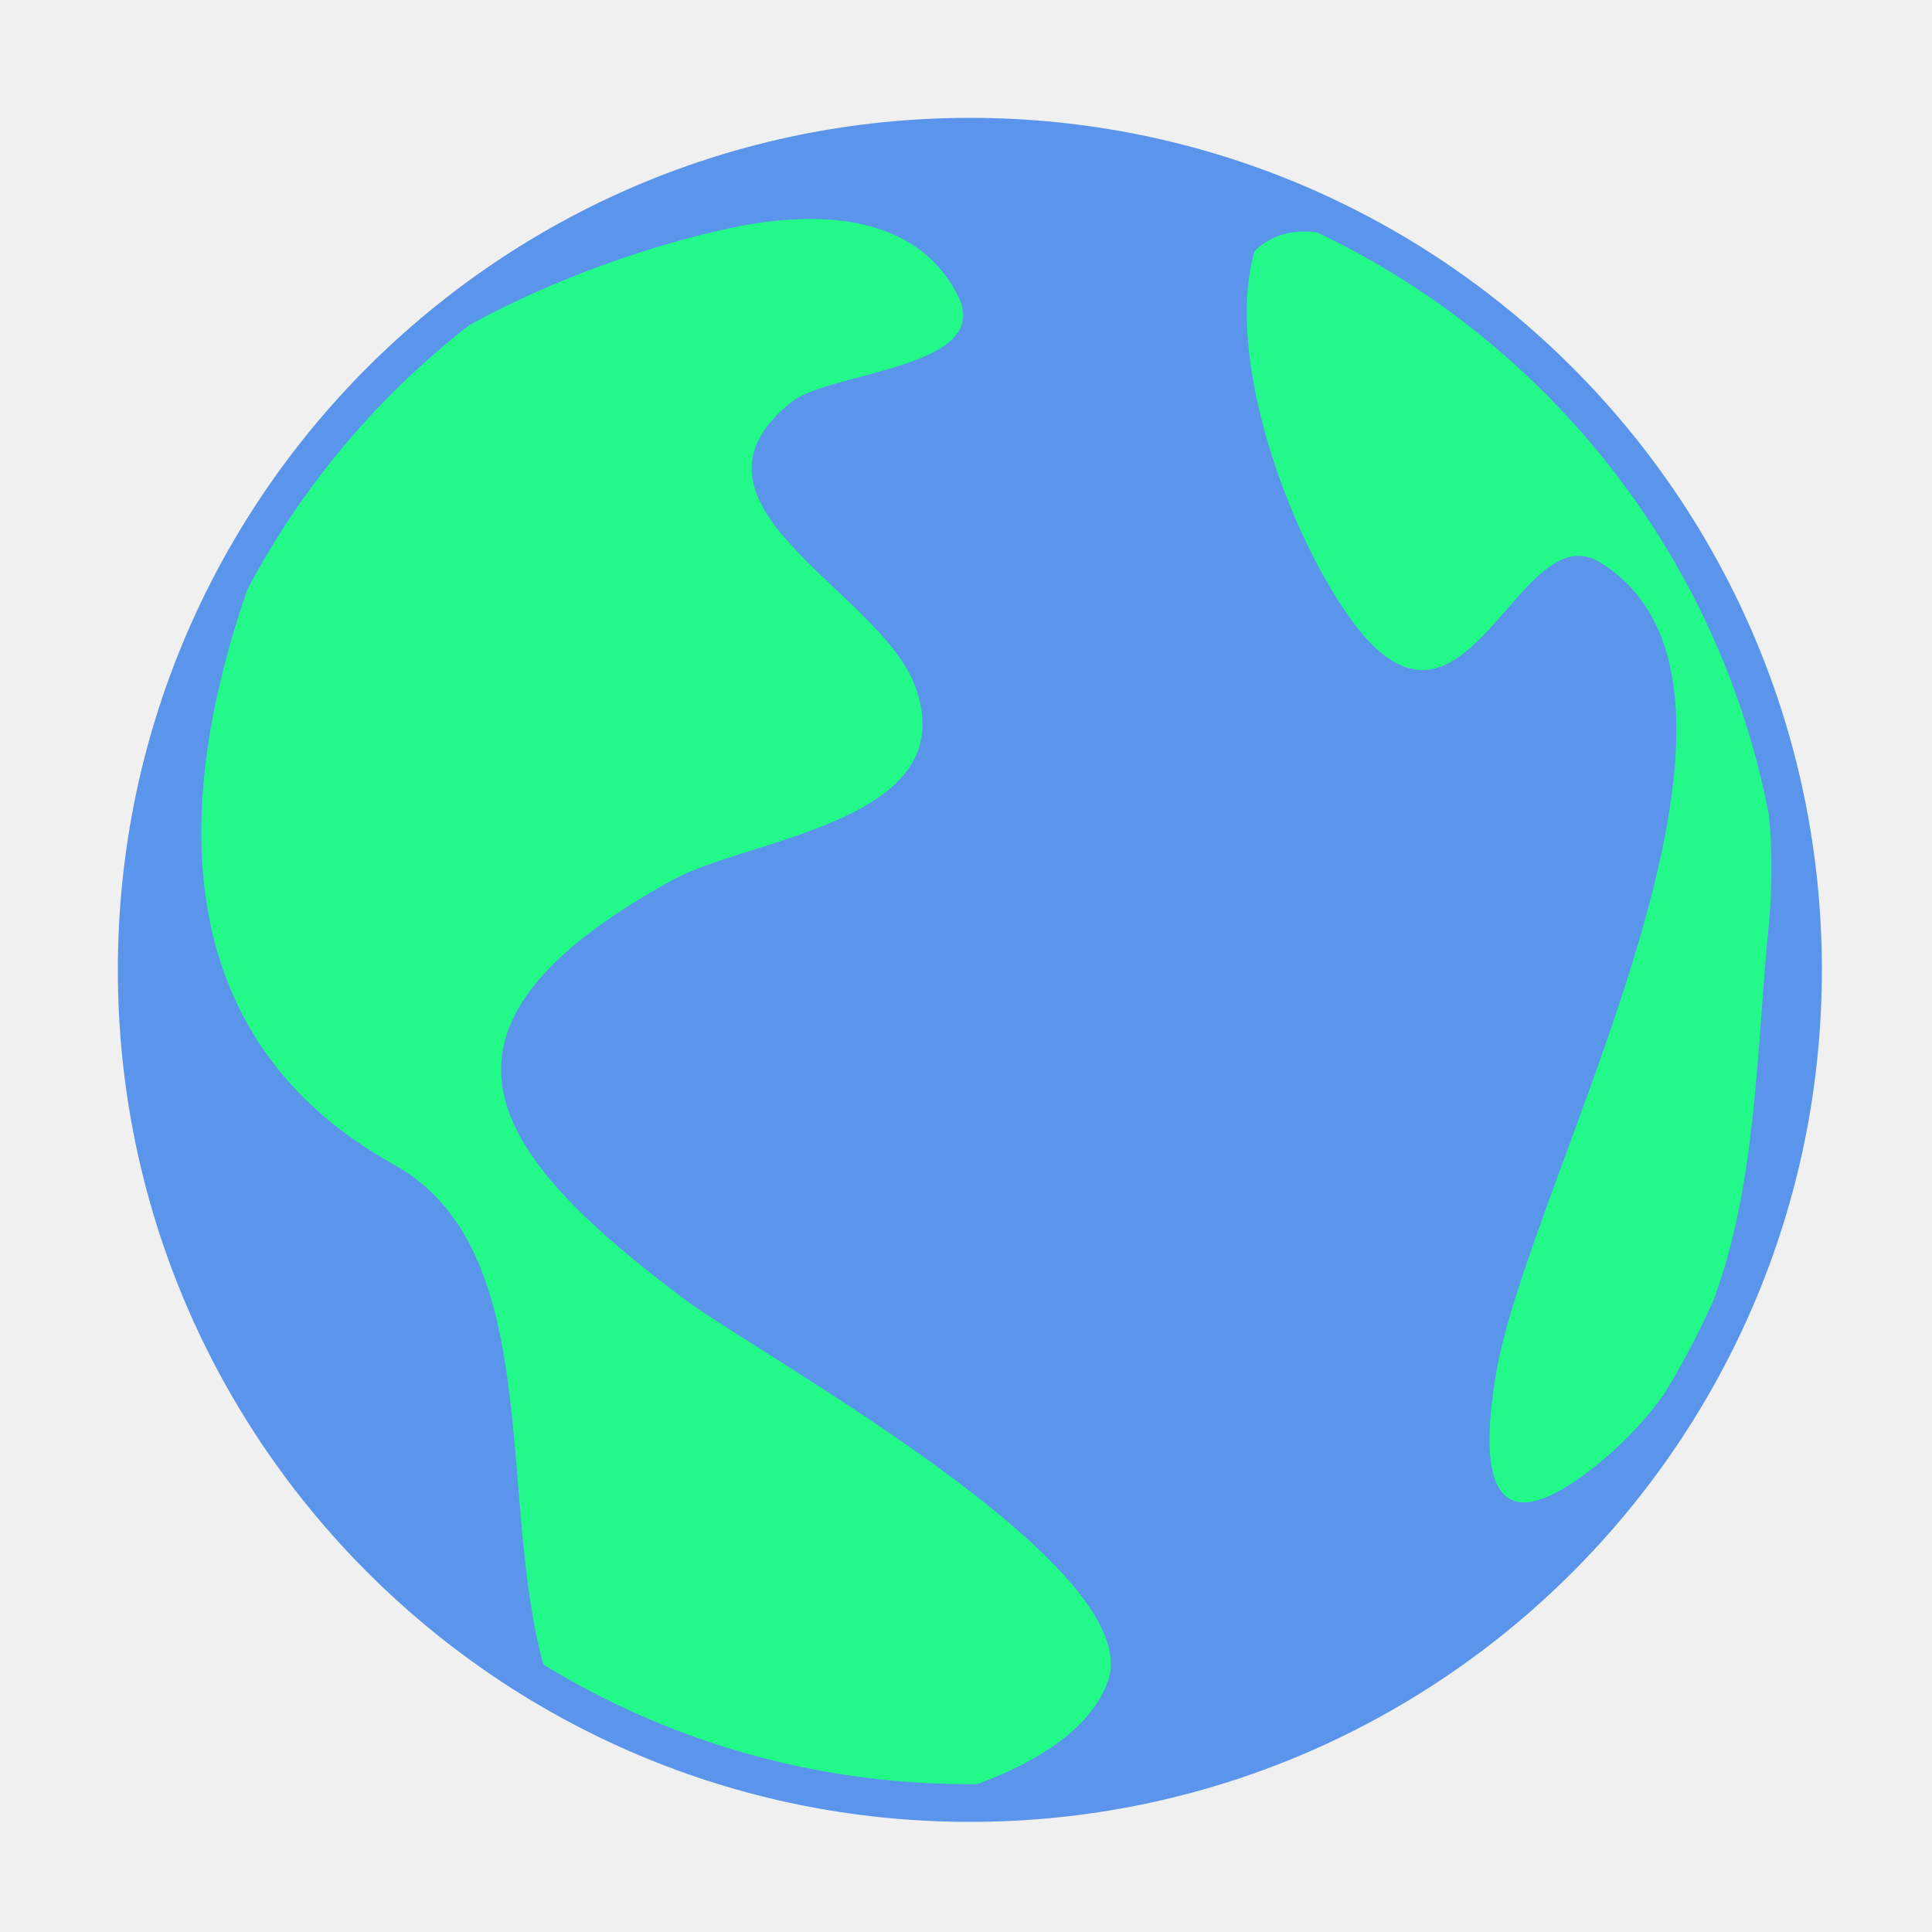
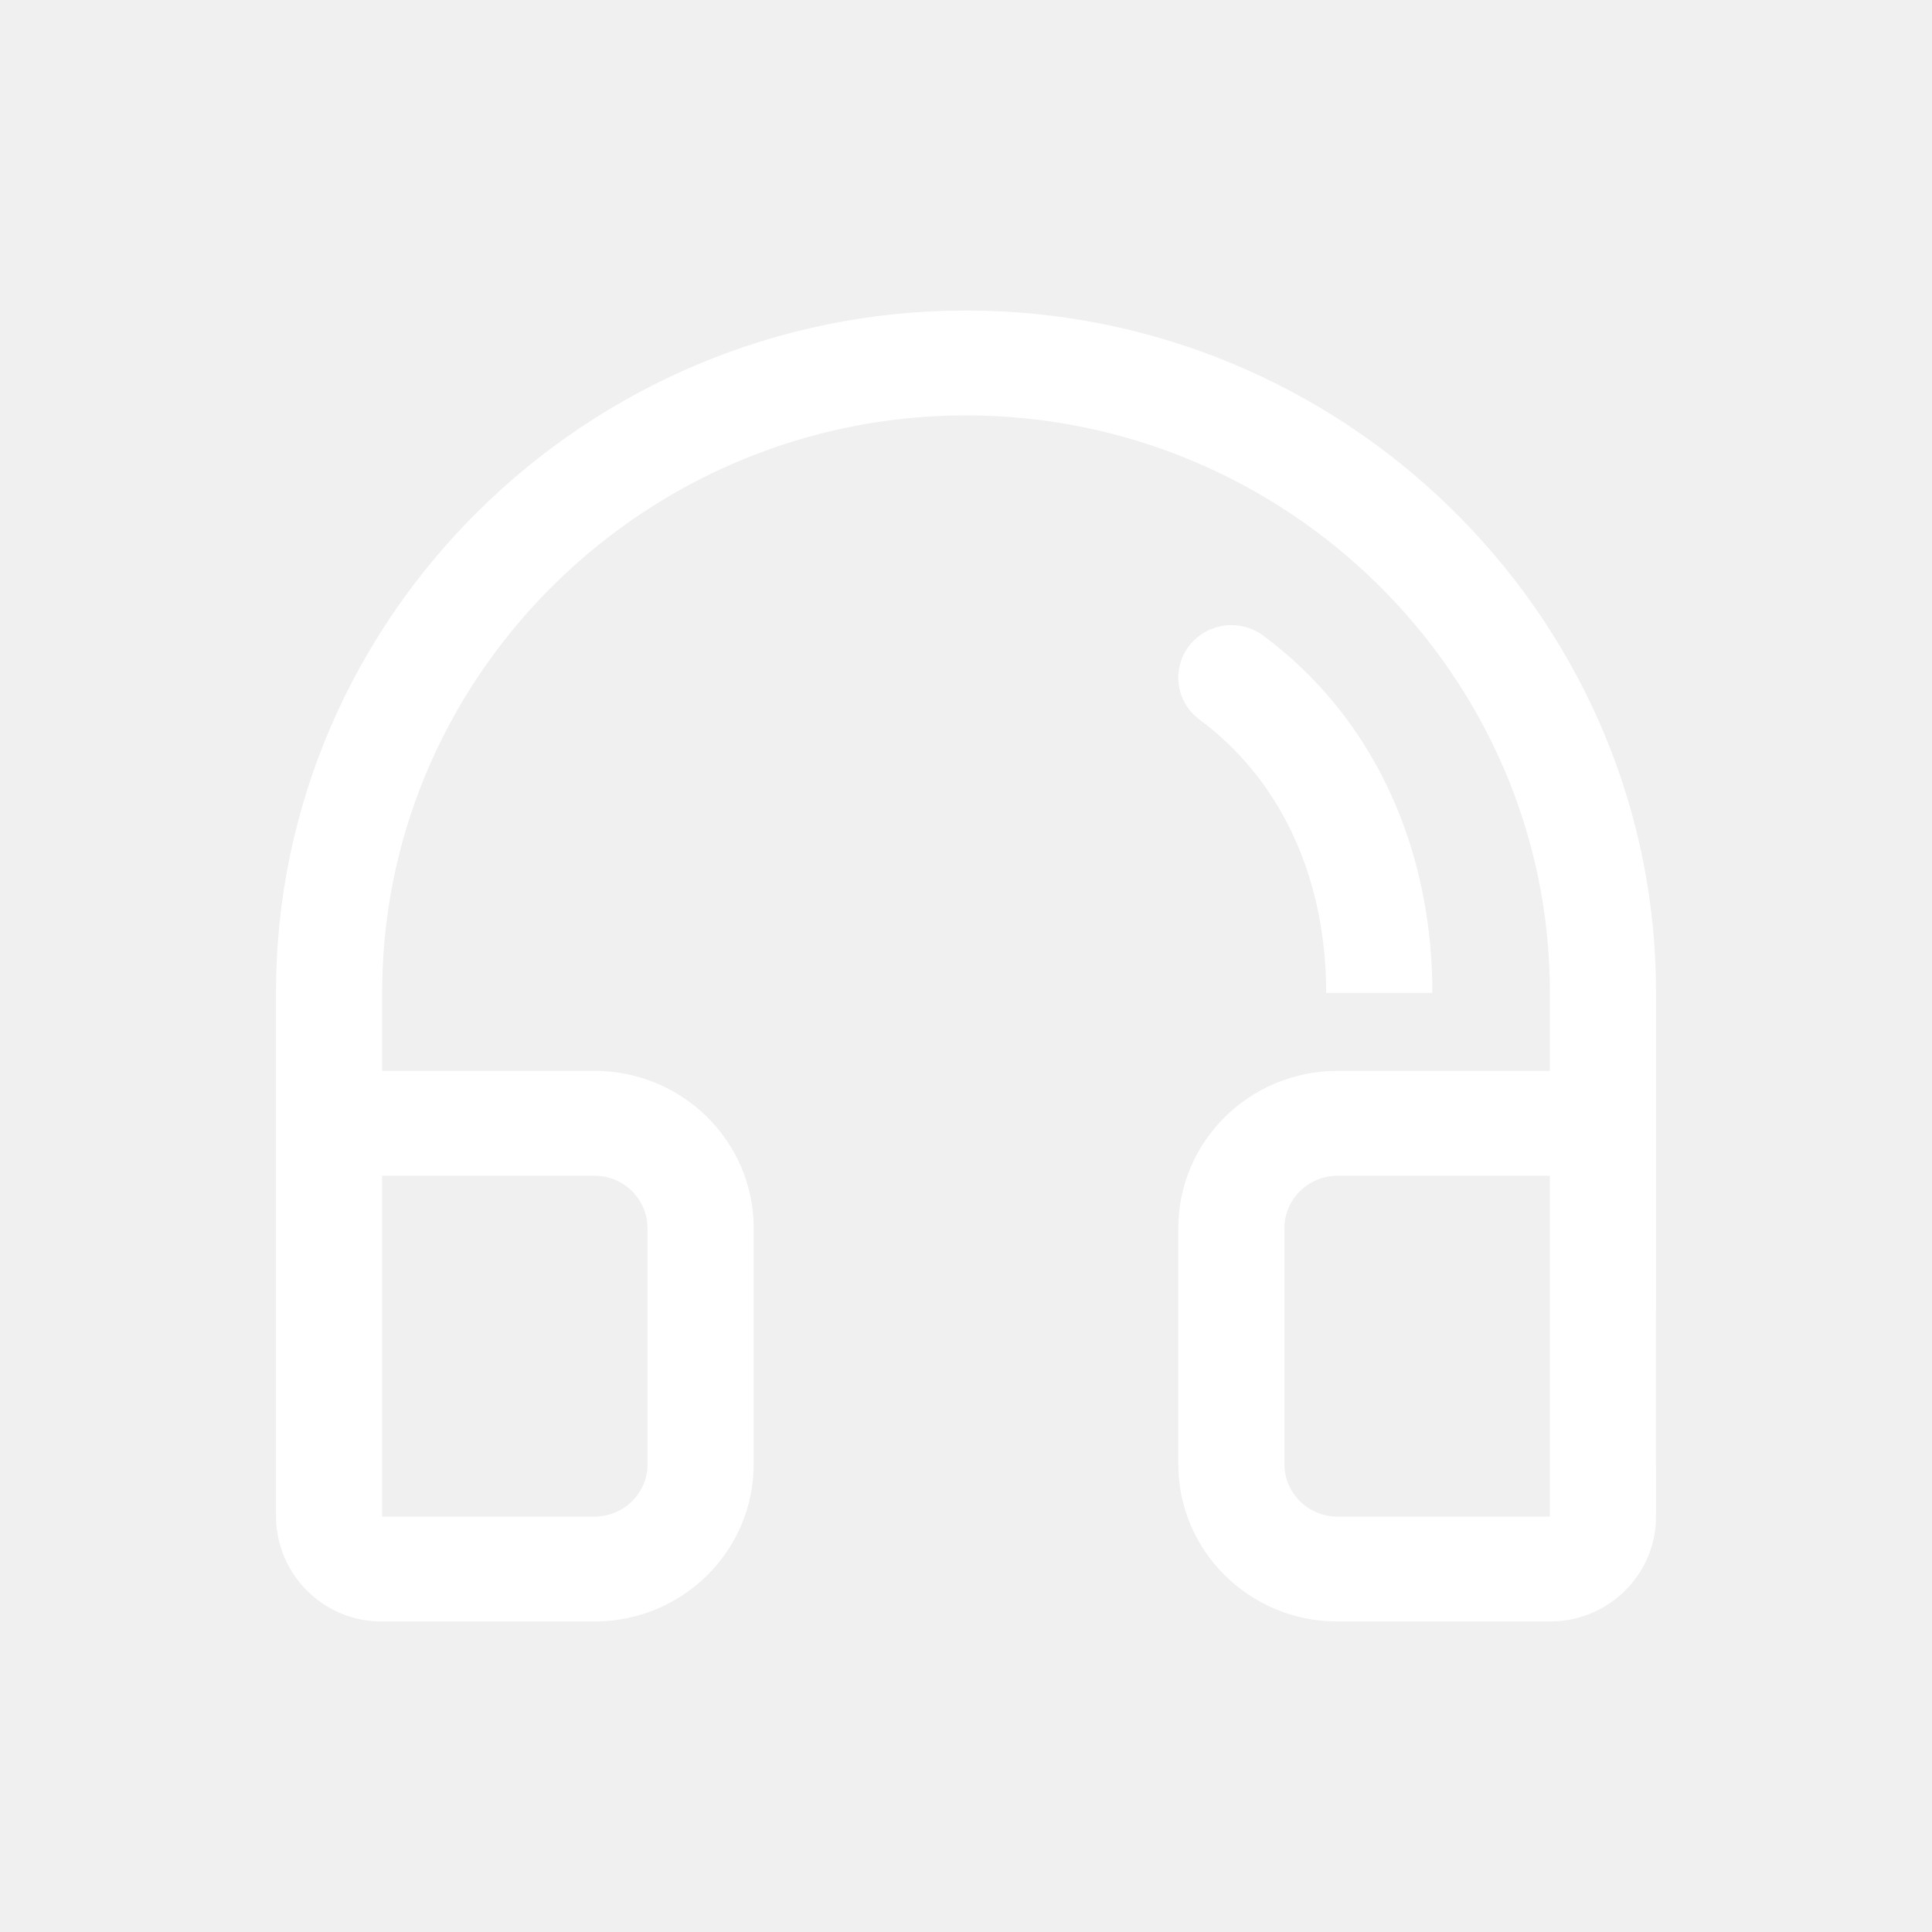
- <svg xmlns="http://www.w3.org/2000/svg" version="1.1" id="Layer_1" x="0px" y="0px" width="500px" height="500px" viewBox="0 0 500 500" enable-background="new 0 0 500 500" xml:space="preserve">
-   <circle opacity="0.9" fill="#498BEA" cx="251" cy="251" r="220.5" />
-   <polyline fill="none" points="99.791,300.202 99.796,300.204 99.791,300.202 " />
-   <polyline fill="none" points="99.778,300.195 99.791,300.202 99.778,300.195 " />
-   <path fill="none" d="M97.411,298.878c0,0,1.015,0.564,2.368,1.316C98.08,299.25,97.411,298.878,97.411,298.878" />
-   <path fill="none" d="M106.531,303.949c0,0-0.416-0.231-1.069-0.595C106.213,303.773,106.531,303.949,106.531,303.949" />
-   <path fill="#23F989" d="M337.612,59.919c-4.905,0-9.316,1.517-12.945,5.058c-7.931,27.762,9.146,74.055,25.5,96.048  c6.699,9.009,12.578,12.377,17.915,12.377c7.906,0,14.623-7.388,21.066-14.776c6.442-7.388,12.609-14.776,19.408-14.776  c1.818,0,3.679,0.527,5.605,1.724c53.736,33.392-18.666,159.777-27.039,210.195c-3.151,18.973-2.259,33.045,7.249,33.045  c4.623,0,11.283-3.326,20.507-11.033c6.21-5.189,11.409-10.881,15.782-16.978c4.759-7.773,9.025-15.872,12.763-24.266  c11.227-29.939,11.15-64.966,14.293-96.686c0.981-9.898,0.979-19.504,0.091-28.832C445.025,144.13,400.642,88.453,340.794,60.12  C339.713,59.987,338.653,59.919,337.612,59.919L337.612,59.919z M209.648,56.667c-7.021,0-14.122,0.964-20.635,2.356  c-19.353,4.136-44.914,12.647-67.527,25.105c-23.729,18.412-43.419,41.78-57.523,68.549c-18.871,54.658-21.116,115.784,37.89,148.67  c-0.712-0.396-1.421-0.79-2.056-1.143c0.594,0.33,1.313,0.73,2.172,1.208l0,0l0,0c39.173,21.779,26.567,85.227,38.65,129.369  c32.037,19.636,69.719,30.954,110.049,30.954c0.739,0,1.471-0.004,2.208-0.011c16.799-6.085,29.972-15.224,33.896-26.794  c10.072-29.697-91.125-84.76-109.682-98.713c-49.417-37.156-74.483-69.395-2.836-108.562c19.88-10.867,75.456-15.07,62.608-50.012  c-9.18-24.969-65.033-47.174-31.991-73.63c9.854-7.89,52.435-8.663,43.061-27.409C240.32,61.379,225.173,56.667,209.648,56.667  L209.648,56.667z" />
+ <svg xmlns="http://www.w3.org/2000/svg" t="1674374875682" class="icon" viewBox="0 0 1024 1024" version="1.1" p-id="976" width="200" height="200">
+   <path d="M146.286 525.897C146.286 327.095 310.784 164.571 512 164.571c199.205 0 362.423 159.305 365.678 355.365l0.037 5.961v166.766l-0.037 0.512L877.714 803.84c0 29.001-22.455 52.809-51.127 55.369l-5.12 0.219h-112.53c-46.629 0-84.407-37.303-84.407-83.383V650.971c0-46.08 37.778-83.383 84.407-83.383h112.53v-41.691c0-168.082-139.337-305.737-309.467-305.737-168.411 0-306.651 134.912-309.394 300.69l-0.073 5.047v41.691h112.53c46.629 0 84.407 37.303 84.407 83.383v125.074c0 46.08-37.778 83.383-84.407 83.383H202.533A55.954 55.954 0 0 1 146.286 803.84v-277.943z m675.182 97.28h-112.53c-15.543 0-28.16 12.434-28.16 27.794v125.074c0 15.36 12.617 27.794 28.16 27.794h112.53v-180.663z m-506.405 0H202.533v180.663h112.53c15.543 0 28.16-12.434 28.16-27.794V650.971l-0.256-3.767a28.014 28.014 0 0 0-27.904-24.027z" fill="#ffffff" p-id="977" />
+   <path d="M652.654 331.337c5.669 0 10.935 1.646 15.323 4.462l1.573 1.097c56.759 42.094 88.027 108.544 89.6 183.698v5.669H702.903c0-58.88-22.382-109.605-63.269-141.897l-3.877-2.999a27.575 27.575 0 0 1-5.595-38.949 28.233 28.233 0 0 1 22.491-11.081z" fill="#ffffff" p-id="978" />
</svg>
